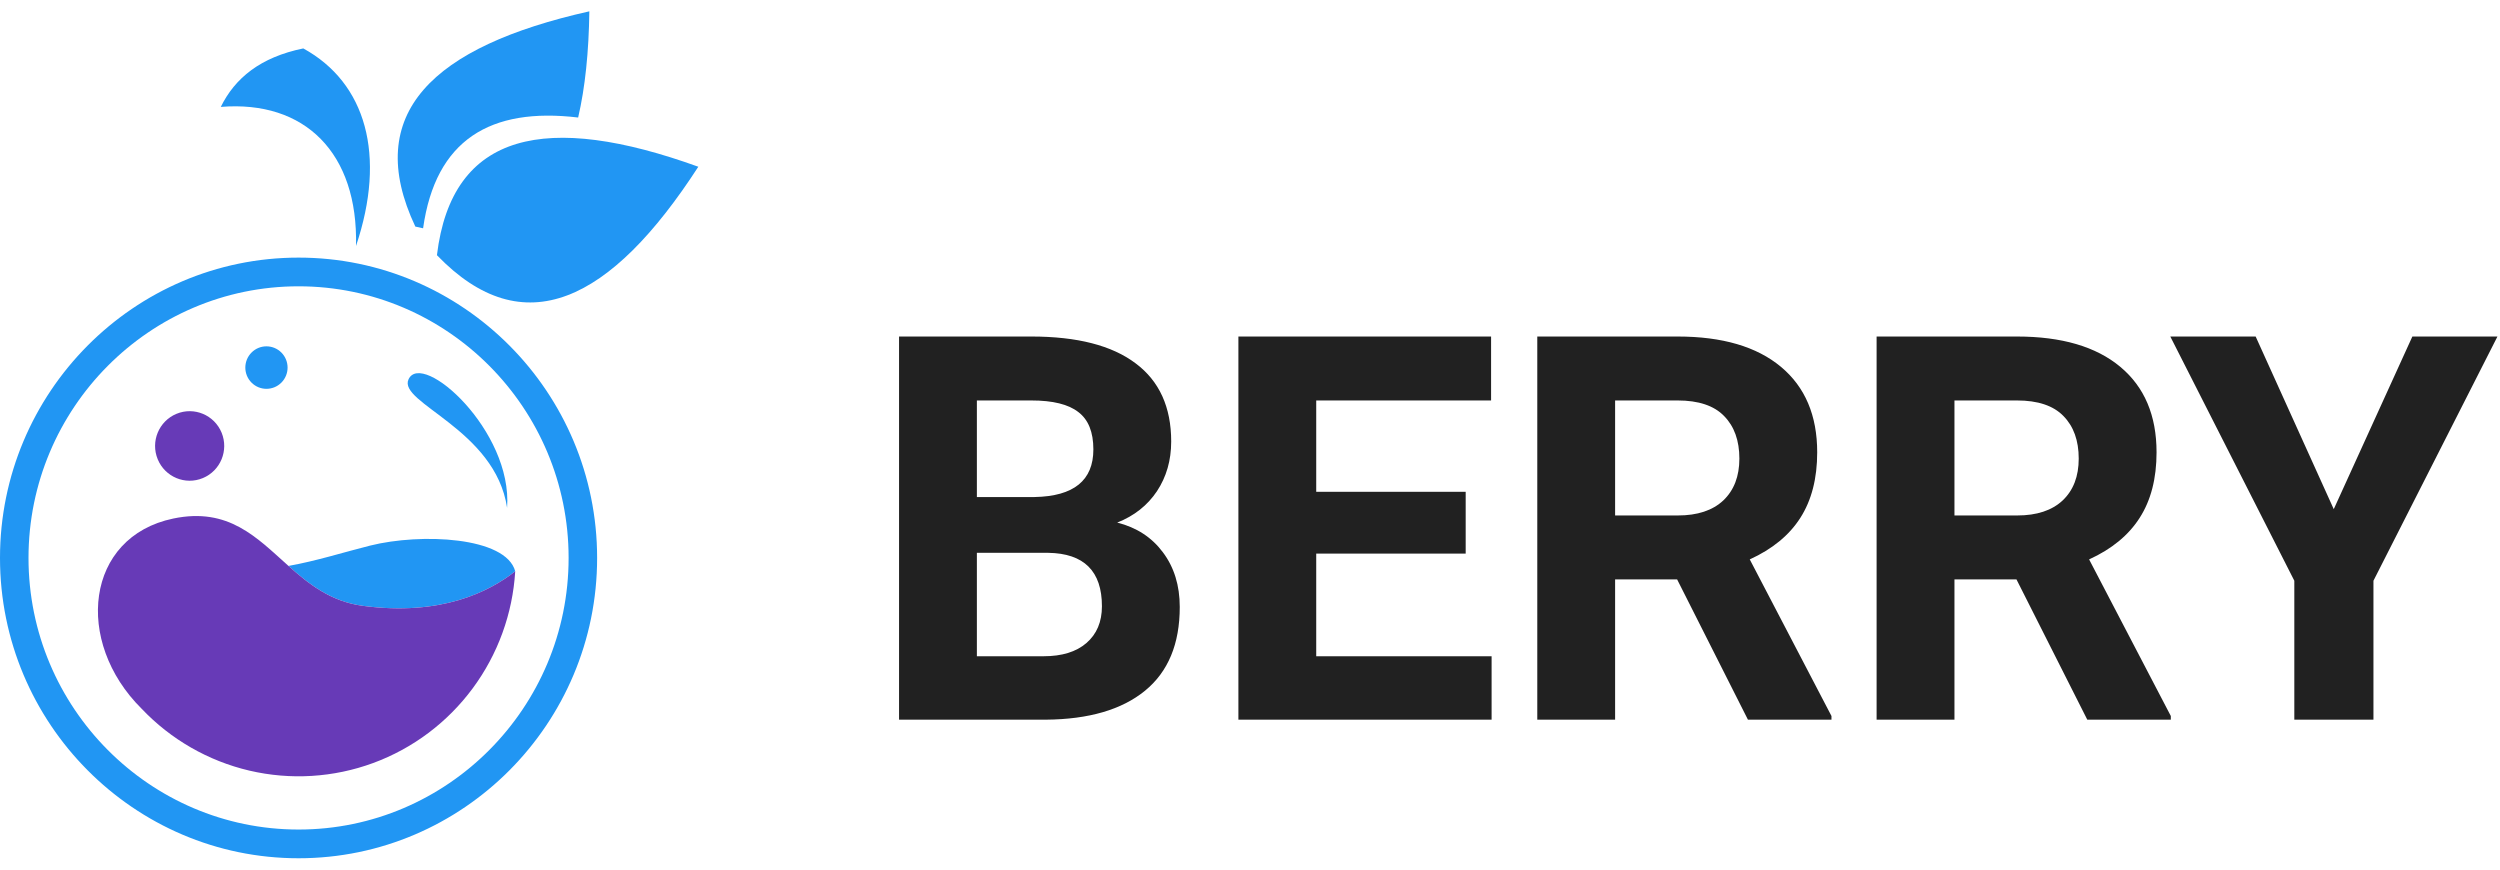
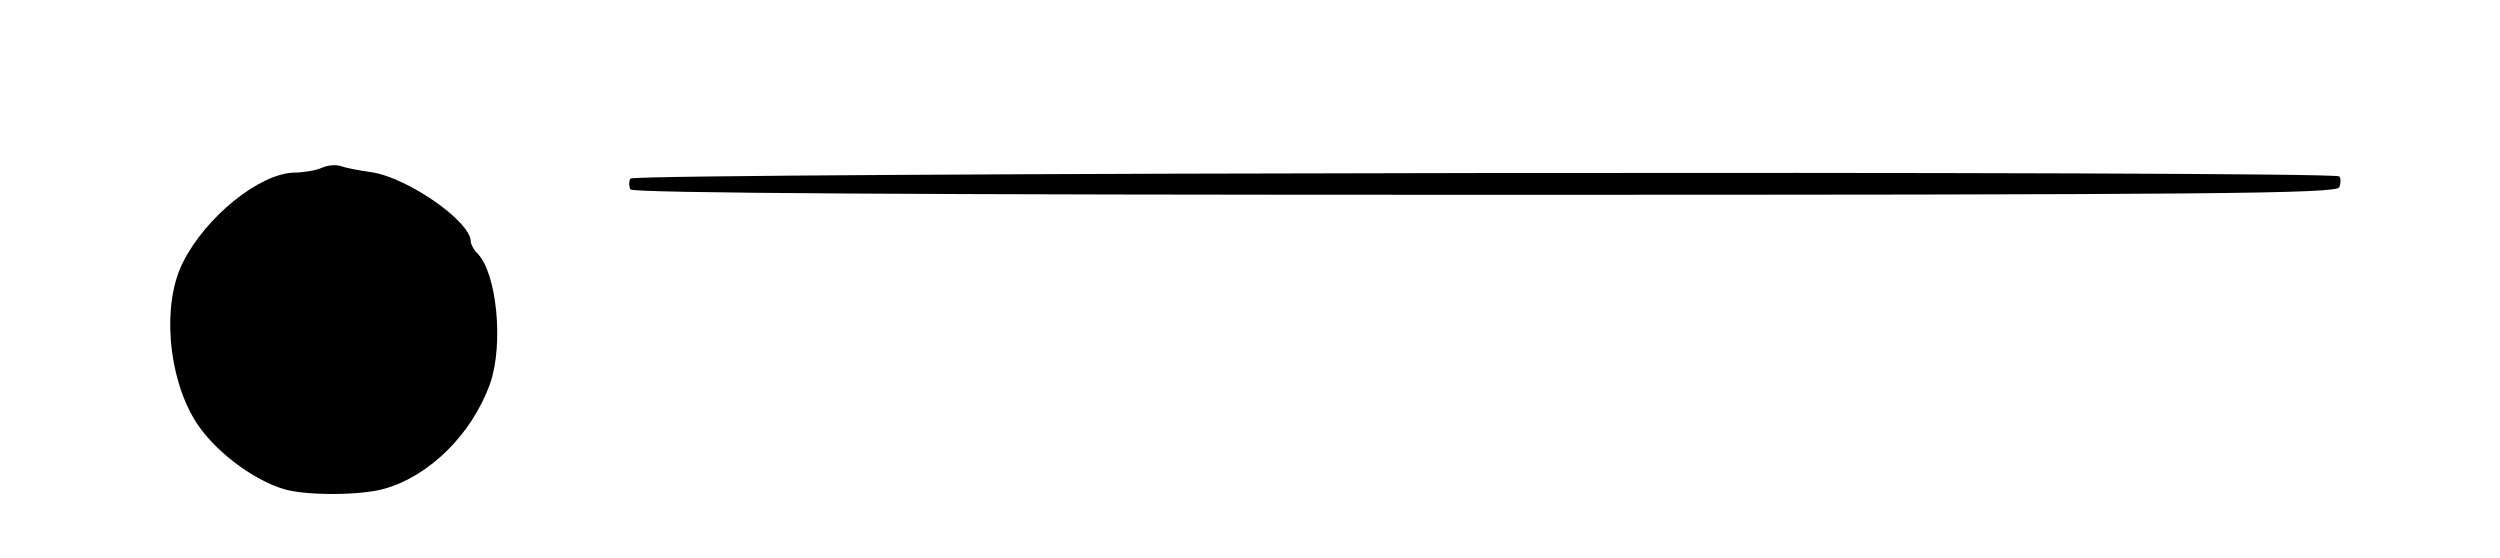
- <svg xmlns="http://www.w3.org/2000/svg" width="92" height="32" viewBox="0 0 92 32" fill="none">
-   <path d="M33.085 26.484V12.384H37.954C39.641 12.384 40.92 12.713 41.792 13.372C42.664 14.024 43.1 14.982 43.1 16.248C43.1 16.939 42.925 17.549 42.575 18.078C42.225 18.601 41.738 18.985 41.114 19.231C41.827 19.411 42.387 19.776 42.795 20.325C43.208 20.874 43.415 21.545 43.415 22.339C43.415 23.695 42.989 24.721 42.136 25.419C41.283 26.116 40.067 26.471 38.489 26.484H33.085ZM35.949 20.344V24.15H38.403C39.078 24.15 39.603 23.989 39.978 23.666C40.36 23.337 40.551 22.885 40.551 22.31C40.551 21.019 39.892 20.364 38.575 20.344H35.949ZM35.949 18.291H38.069C39.514 18.265 40.236 17.681 40.236 16.538C40.236 15.899 40.051 15.441 39.682 15.163C39.319 14.879 38.743 14.737 37.954 14.737H35.949V18.291ZM53.937 20.373H48.437V24.15H54.891V26.484H45.573V12.384H54.872V14.737H48.437V18.098H53.937V20.373ZM61.718 21.322H59.436V26.484H56.572V12.384H61.736C63.379 12.384 64.645 12.755 65.537 13.498C66.428 14.24 66.873 15.289 66.873 16.645C66.873 17.607 66.666 18.411 66.253 19.056C65.846 19.695 65.225 20.206 64.391 20.586L67.398 26.349V26.484H64.324L61.718 21.322ZM59.436 18.969H61.746C62.466 18.969 63.023 18.785 63.417 18.417C63.811 18.043 64.009 17.529 64.009 16.877C64.009 16.212 63.821 15.689 63.446 15.309C63.077 14.928 62.507 14.737 61.736 14.737H59.436V18.969ZM74.206 21.322H71.924V26.484H69.059V12.384H74.225C75.867 12.384 77.134 12.755 78.025 13.498C78.916 14.24 79.361 15.289 79.361 16.645C79.361 17.607 79.154 18.411 78.74 19.056C78.333 19.695 77.713 20.206 76.879 20.586L79.886 26.349V26.484H76.812L74.206 21.322ZM71.924 18.969H74.234C74.953 18.969 75.51 18.785 75.905 18.417C76.3 18.043 76.497 17.529 76.497 16.877C76.497 16.212 76.309 15.689 75.934 15.309C75.564 14.928 74.995 14.737 74.225 14.737H71.924V18.969ZM85.882 18.737L88.775 12.384H91.906L87.343 21.371V26.484H84.431V21.371L79.867 12.384H83.008L85.882 18.737Z" fill="#212121" />
-   <path d="M10.987 31.584C4.928 31.584 0 26.626 0 20.532C0 14.438 4.929 9.48 10.987 9.48C17.045 9.48 21.974 14.438 21.974 20.532C21.974 26.626 17.046 31.584 10.987 31.584ZM10.987 10.536C5.508 10.536 1.049 15.02 1.049 20.532C1.049 26.044 5.508 30.527 10.987 30.527C16.466 30.527 20.925 26.043 20.925 20.531C20.925 15.019 16.467 10.536 10.987 10.536Z" fill="#2196F3" />
-   <path d="M18.96 21.023C18.618 19.748 15.485 19.611 13.62 20.078C12.644 20.323 11.646 20.643 10.616 20.826C11.37 21.499 12.179 22.135 13.34 22.293C16.221 22.684 18.011 21.775 18.96 21.023Z" fill="#2196F3" />
-   <path d="M13.34 22.293C12.176 22.135 11.37 21.499 10.616 20.826C9.45 19.786 8.413 18.658 6.377 19.082C3.141 19.757 2.715 23.608 5.214 26.083C6.287 27.213 7.665 28.004 9.178 28.359C10.691 28.713 12.274 28.616 13.733 28.079C15.192 27.542 16.464 26.588 17.392 25.335C18.321 24.082 18.866 22.584 18.96 21.023C18.011 21.775 16.221 22.684 13.34 22.293Z" fill="#673AB7" />
-   <path d="M15.034 13.959C14.63 14.829 18.23 15.796 18.661 18.688C18.869 15.841 15.534 12.882 15.034 13.959Z" fill="#2196F3" />
-   <path d="M7.466 17.593C8.115 17.323 8.423 16.575 8.155 15.922C7.886 15.269 7.142 14.959 6.493 15.229C5.844 15.5 5.535 16.248 5.804 16.901C6.073 17.554 6.817 17.864 7.466 17.593Z" fill="#673AB7" />
-   <path d="M10.355 14.08C10.659 13.775 10.659 13.28 10.355 12.974C10.051 12.669 9.559 12.669 9.256 12.974C8.952 13.28 8.952 13.775 9.256 14.08C9.559 14.385 10.051 14.385 10.355 14.08Z" fill="#2196F3" />
-   <path d="M13.101 9.052C14.225 5.715 13.47 3.049 11.161 1.782C9.584 2.105 8.647 2.873 8.125 3.934C11.22 3.682 13.184 5.63 13.101 9.052Z" fill="#2196F3" />
-   <path d="M25.698 6.136C20.139 4.129 16.63 4.818 16.079 9.391C19.265 12.697 22.474 11.115 25.698 6.136Z" fill="#2196F3" />
-   <path d="M21.276 4.325C21.534 3.217 21.668 1.908 21.688 0.417C15.923 1.709 13.322 4.177 15.284 8.338C15.382 8.362 15.475 8.381 15.57 8.401C16.028 5.144 18.046 3.938 21.276 4.325Z" fill="#2196F3" />
+ <svg xmlns="http://www.w3.org/2000/svg" version="1.0" width="462pt" height="103pt" viewBox="0 0 462 103" preserveAspectRatio="xMidYMid meet">
+   <g transform="translate(0,103) scale(0.1,-0.1)" fill="#000000" stroke="none">
+     <path d="M595 720 c-11 -5 -35 -9 -52 -9 -64 -2 -163 -82 -205 -166 -39 -77 -28 -211 23 -293 33 -53 104 -108 164 -126 40 -12 142 -12 186 1 84 24 162 102 195 195 25 73 12 204 -24 240 -7 7 -12 17 -12 22 -1 38 -119 119 -185 128 -22 3 -47 8 -55 11 -8 3 -24 2 -35 -3z" />
+     <path d="M1165 700 c-3 -5 -3 -14 0 -20 4 -7 541 -10 1580 -10 1340 0 1574 2 1578 14 3 8 3 17 0 20 -11 11 -3151 7 -3158 -4z" />
+   </g>
</svg>
